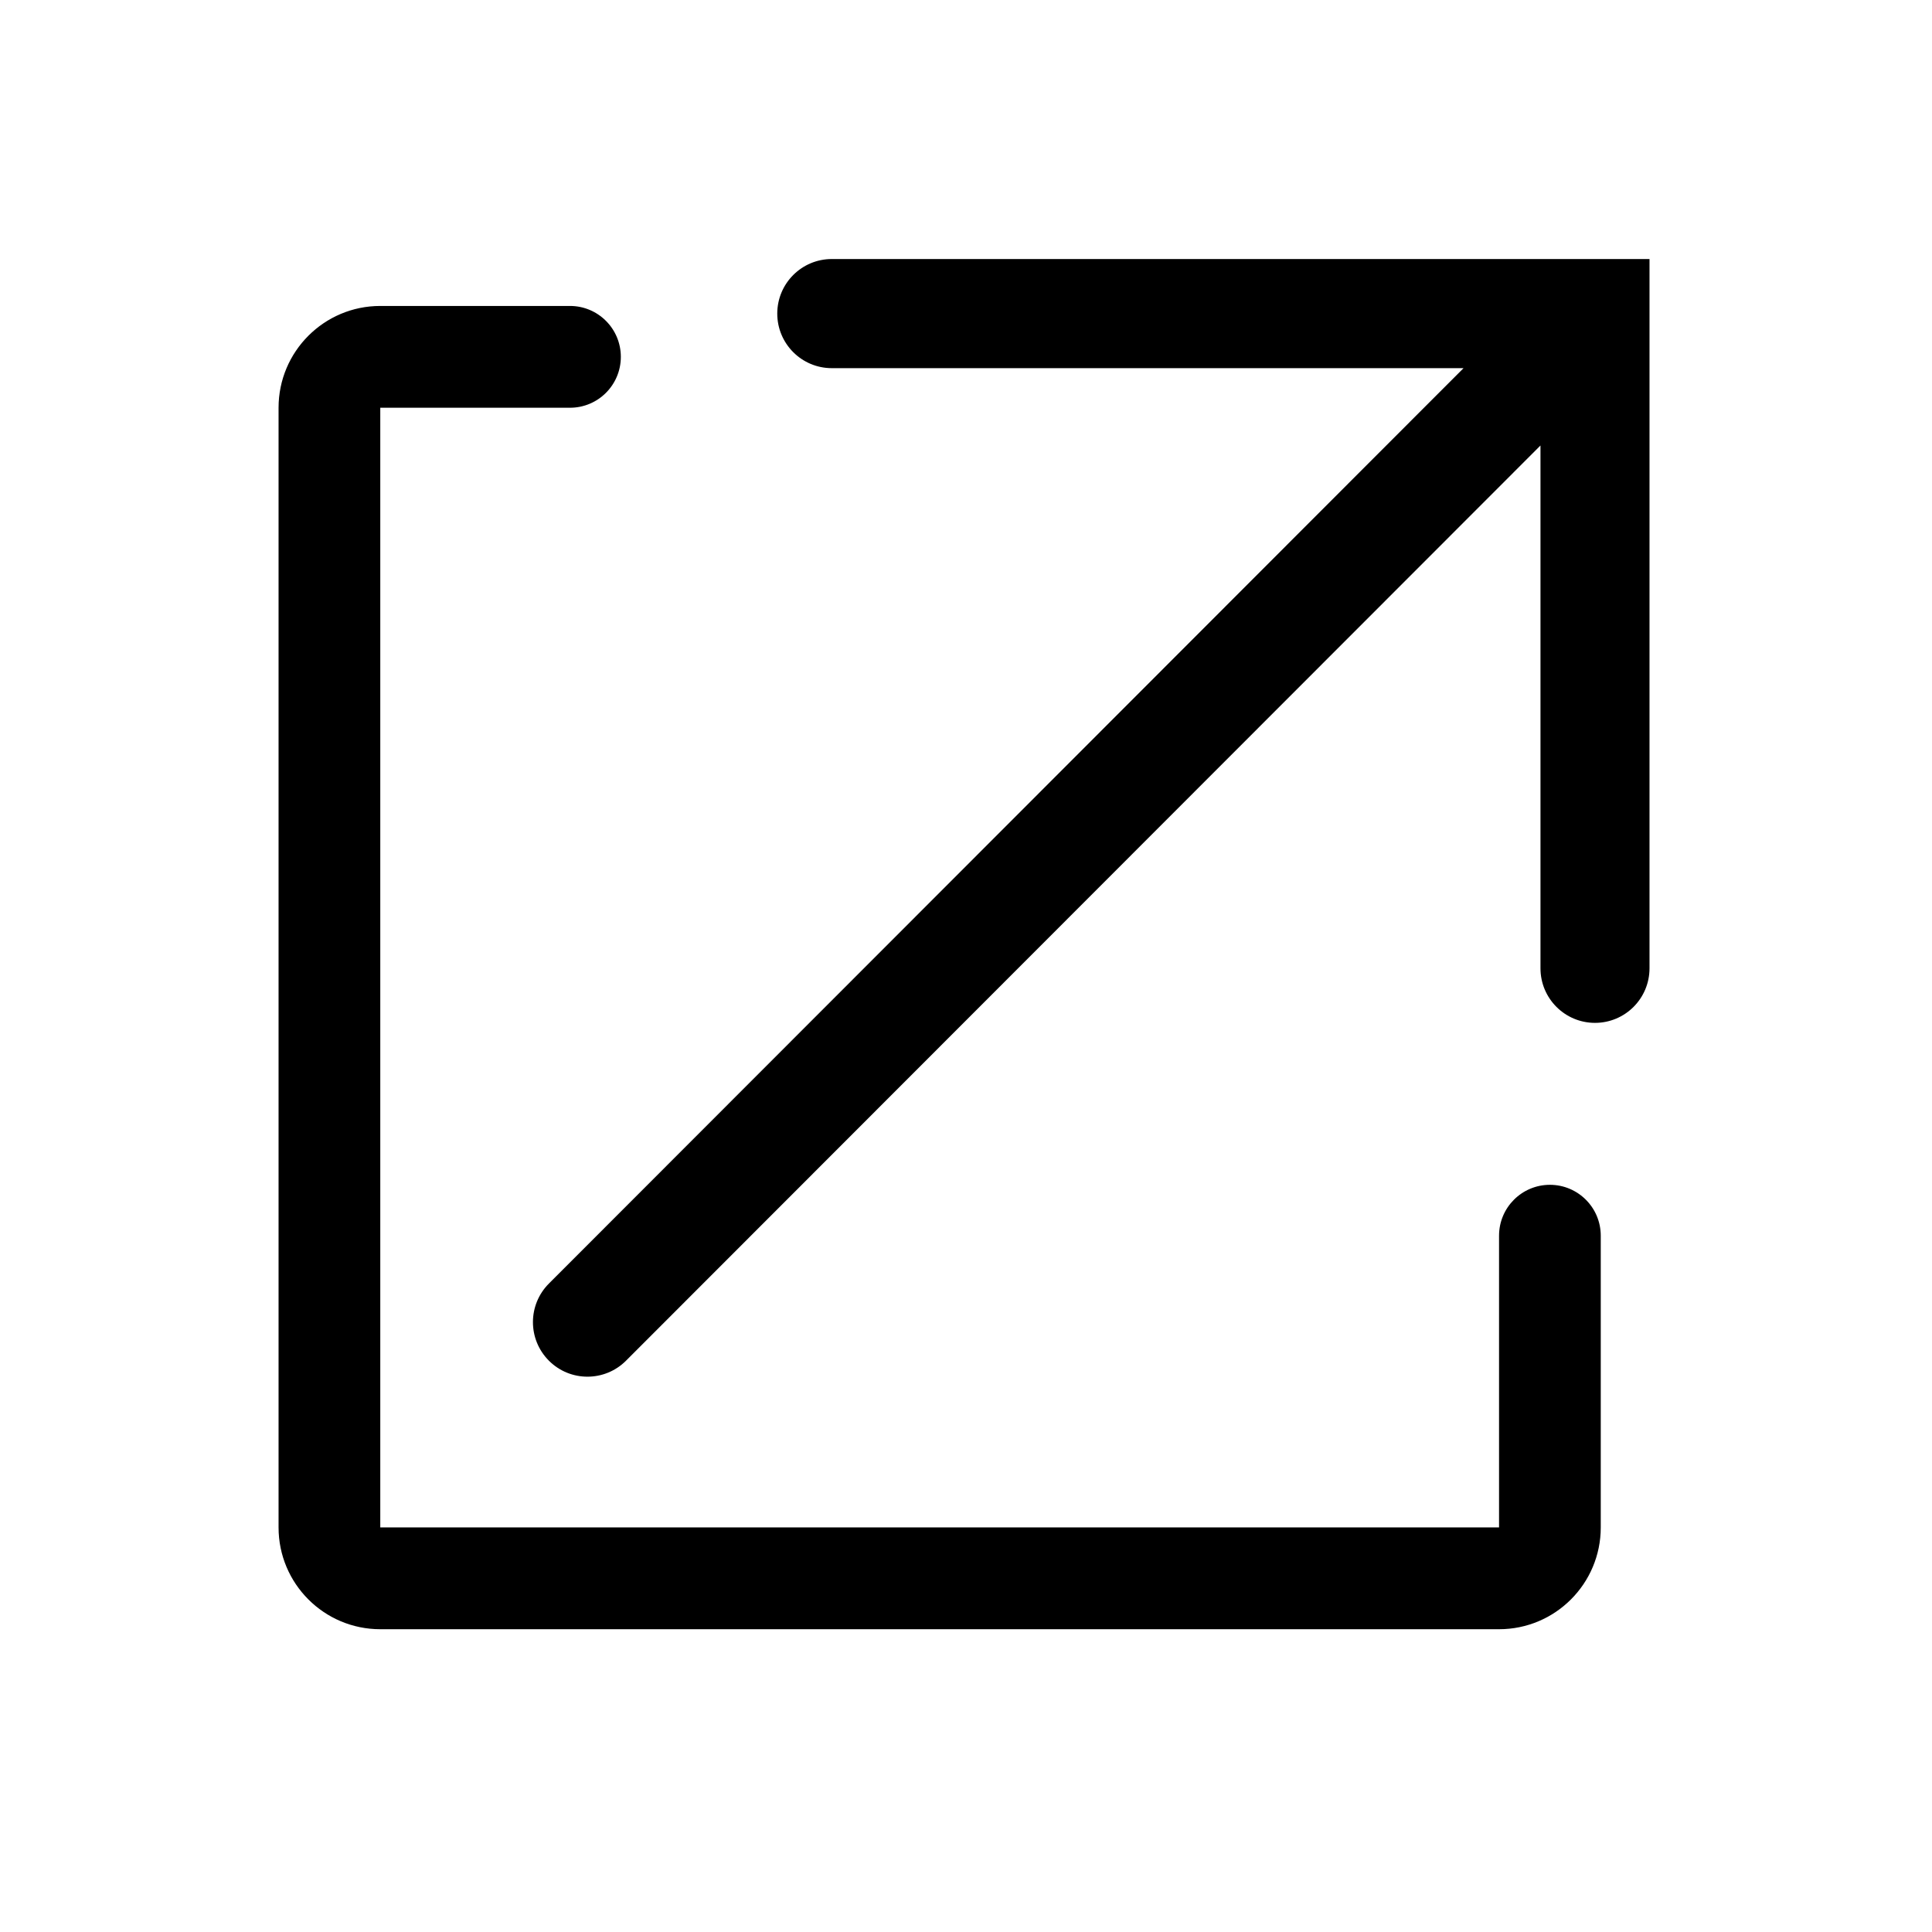
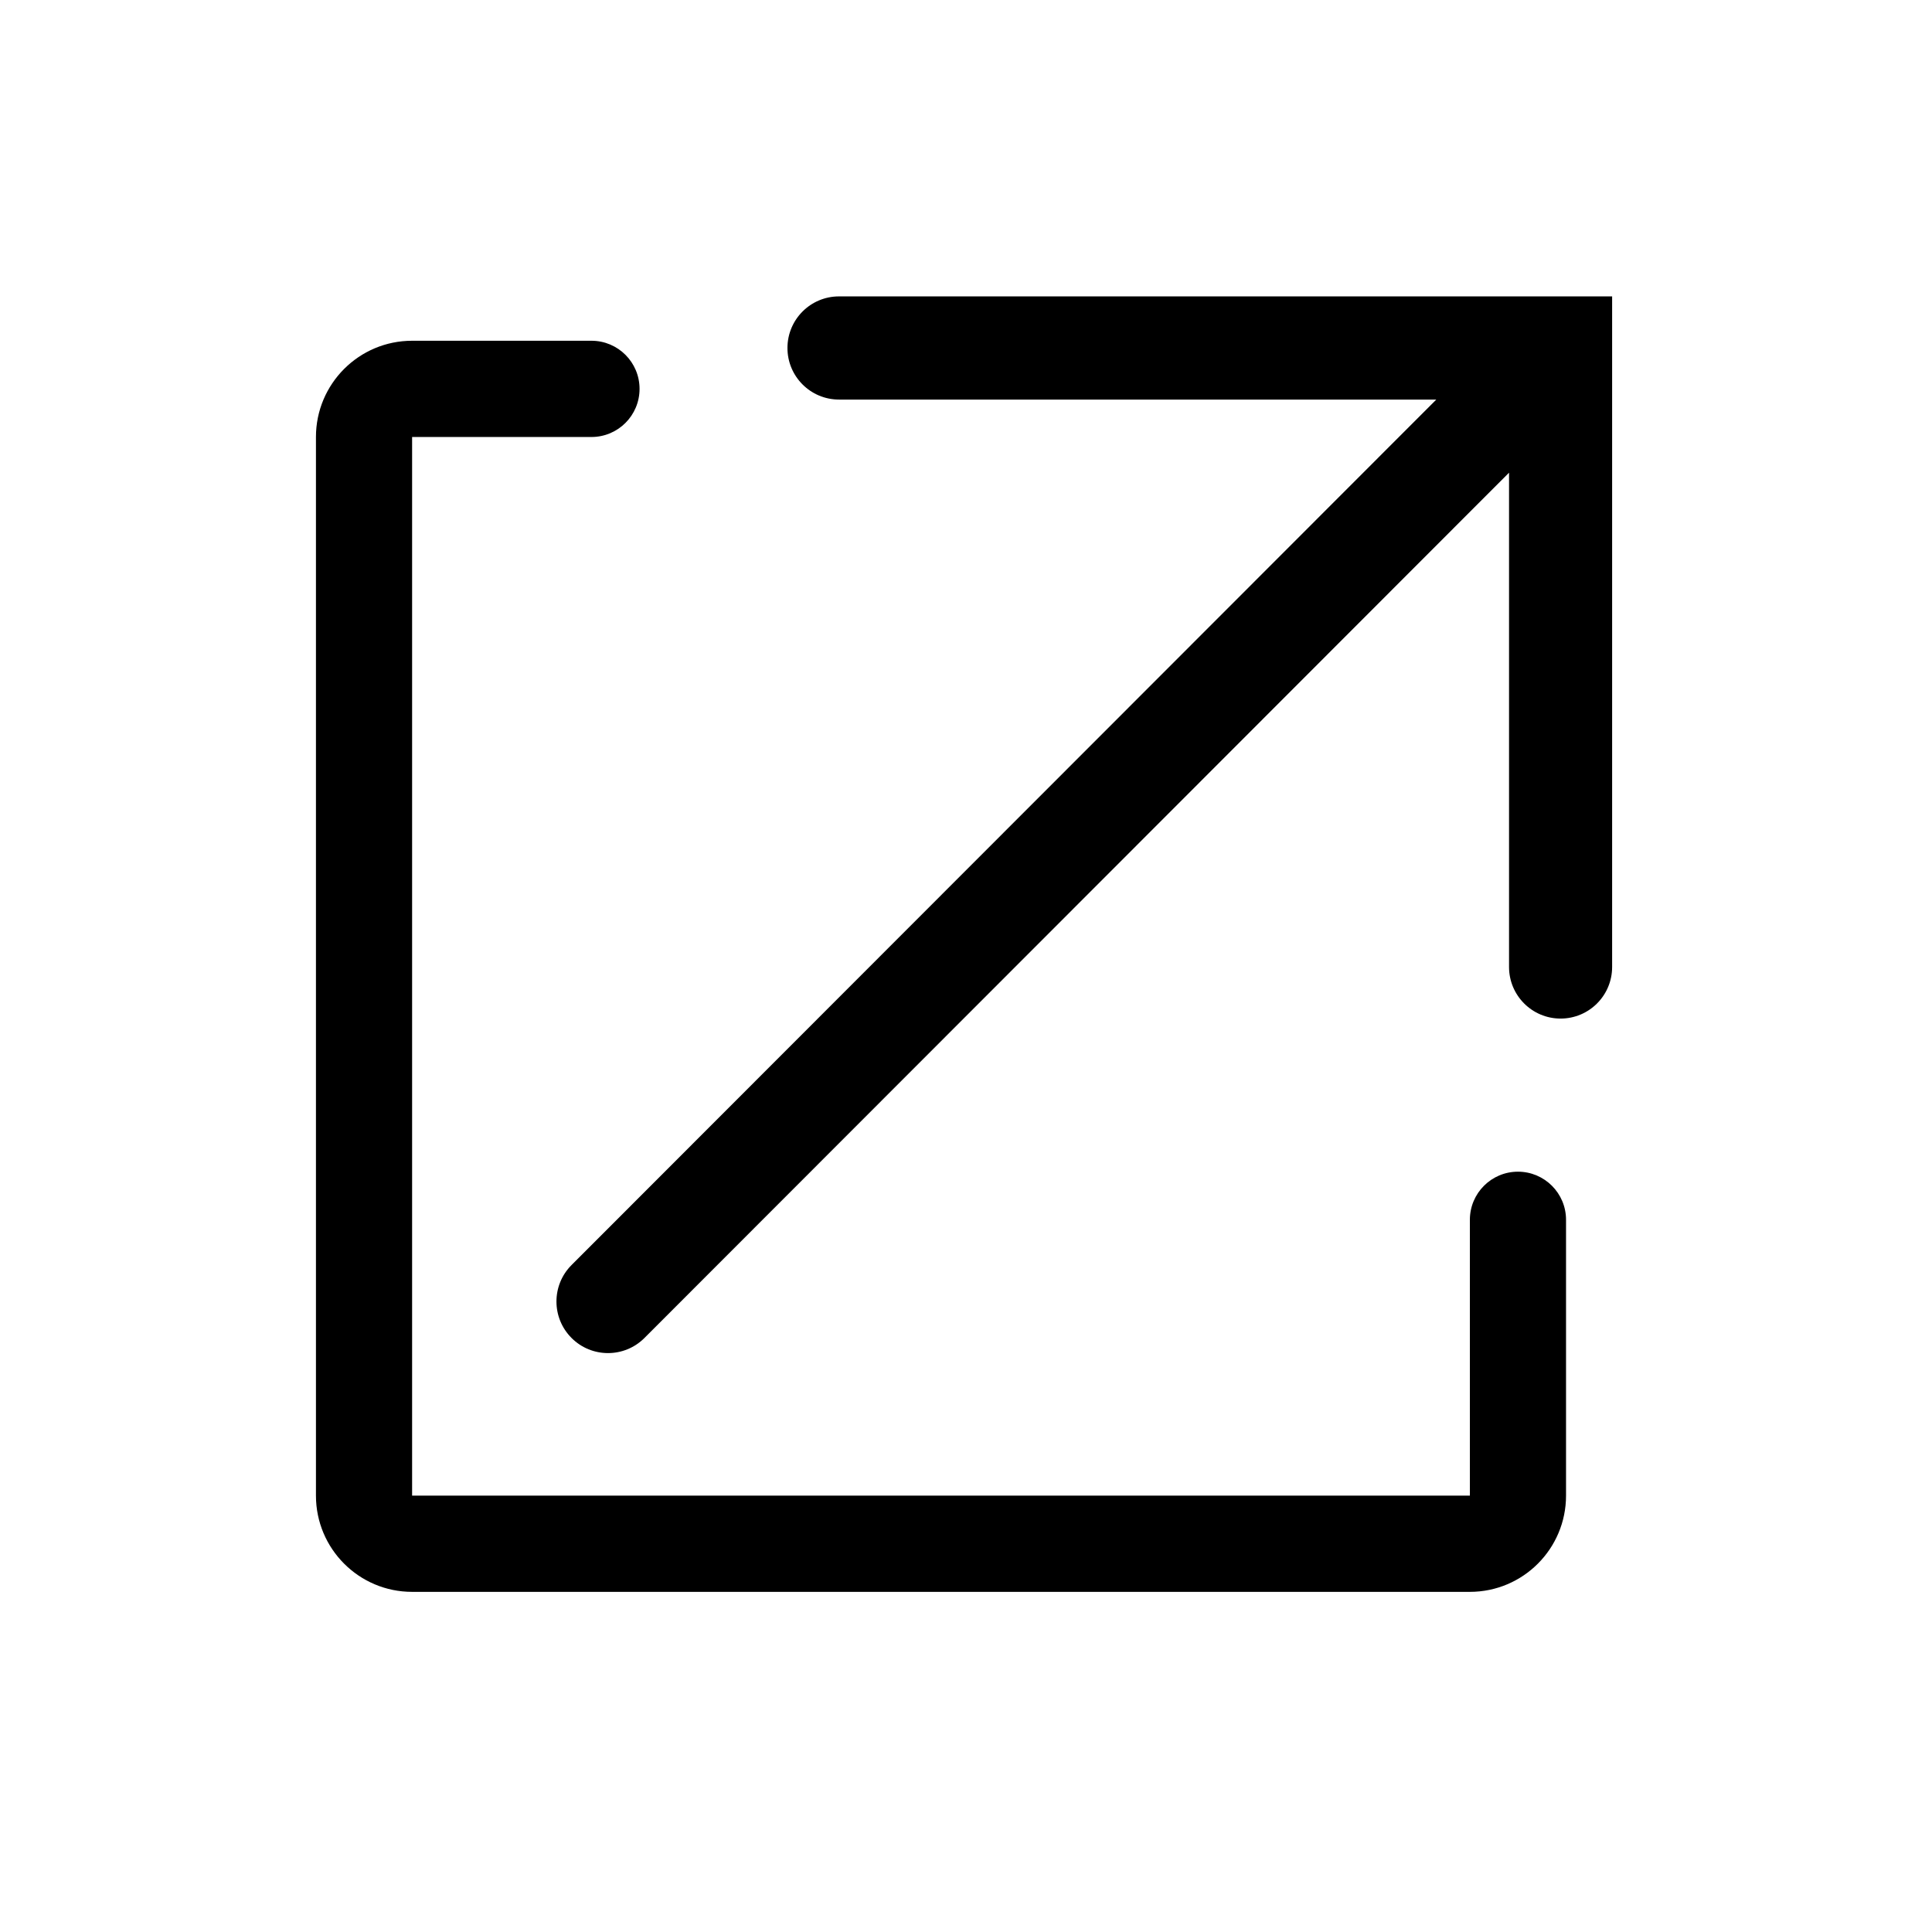
<svg xmlns="http://www.w3.org/2000/svg" class="icon" viewBox="0 0 1024 1024" version="1.1" width="128" height="128" id="svg2">
  <defs id="defs2" />
-   <path d="m 874.274,137.294 v 375.929 c 0,7.988 -3.232,15.218 -8.46,20.45 -5.228,5.232 -12.452,8.467 -20.434,8.467 -15.955,0 -28.894,-12.95 -28.894,-28.918 V 236.12 L 331.795,721.204 c -11.287,11.287 -29.58,11.287 -40.858,0 v -0.009 c -11.287,-11.287 -11.287,-29.595 0,-40.891 L 775.709,195.129 h -334.848 c -15.955,0 -28.894,-12.95 -28.894,-28.918 0,-15.968 12.939,-28.918 28.894,-28.918 z" id="path1" style="stroke-width:0.904" />
-   <path d="M 794.527,654.949 V 809.568 H 201.552 V 216.112 h 100.553 c 14.886,0 26.953,-12.077 26.953,-26.975 0,-14.898 -12.067,-26.975 -26.953,-26.975 H 201.552 c -29.772,0 -53.907,24.155 -53.907,53.951 v 593.456 c 0,29.799 24.14,53.951 53.907,53.951 h 592.975 c 29.772,0 53.907,-24.155 53.907,-53.951 V 654.949 c 0,-14.898 -12.067,-26.975 -26.953,-26.975 -14.885,0 -26.953,12.077 -26.953,26.975 z" id="path2" style="stroke-width:0.843" />
+   <path d="m 854.46,157.096 v 355.427 c 0,7.553 -3.056,14.388 -7.999,19.335 -4.943,4.947 -11.773,8.006 -19.32,8.006 -15.085,0 -27.318,-12.243 -27.318,-27.341 V 250.533 L 341.565,709.162 c -10.671,10.671 -27.967,10.671 -38.63,0 v -0.009 c -10.671,-10.671 -10.671,-27.981 0,-38.661 L 761.271,211.778 H 444.684 c -15.085,0 -27.318,-12.243 -27.318,-27.341 0,-15.097 12.233,-27.341 27.318,-27.341 z" id="path1" style="stroke-width:0.854" />
+   <path d="M 779.063,646.521 V 792.707 H 218.426 V 231.616 h 95.069 c 14.074,0 25.483,-11.419 25.483,-25.504 0,-14.085 -11.409,-25.504 -25.483,-25.504 h -95.069 c -28.149,0 -50.967,22.837 -50.967,51.008 v 561.092 c 0,28.174 22.824,51.008 50.967,51.008 h 560.637 c 28.149,0 50.967,-22.837 50.967,-51.008 V 646.521 c 0,-14.085 -11.409,-25.504 -25.483,-25.504 -14.074,0 -25.483,11.419 -25.483,25.504 z" id="path2" style="stroke-width:0.797" />
</svg>
